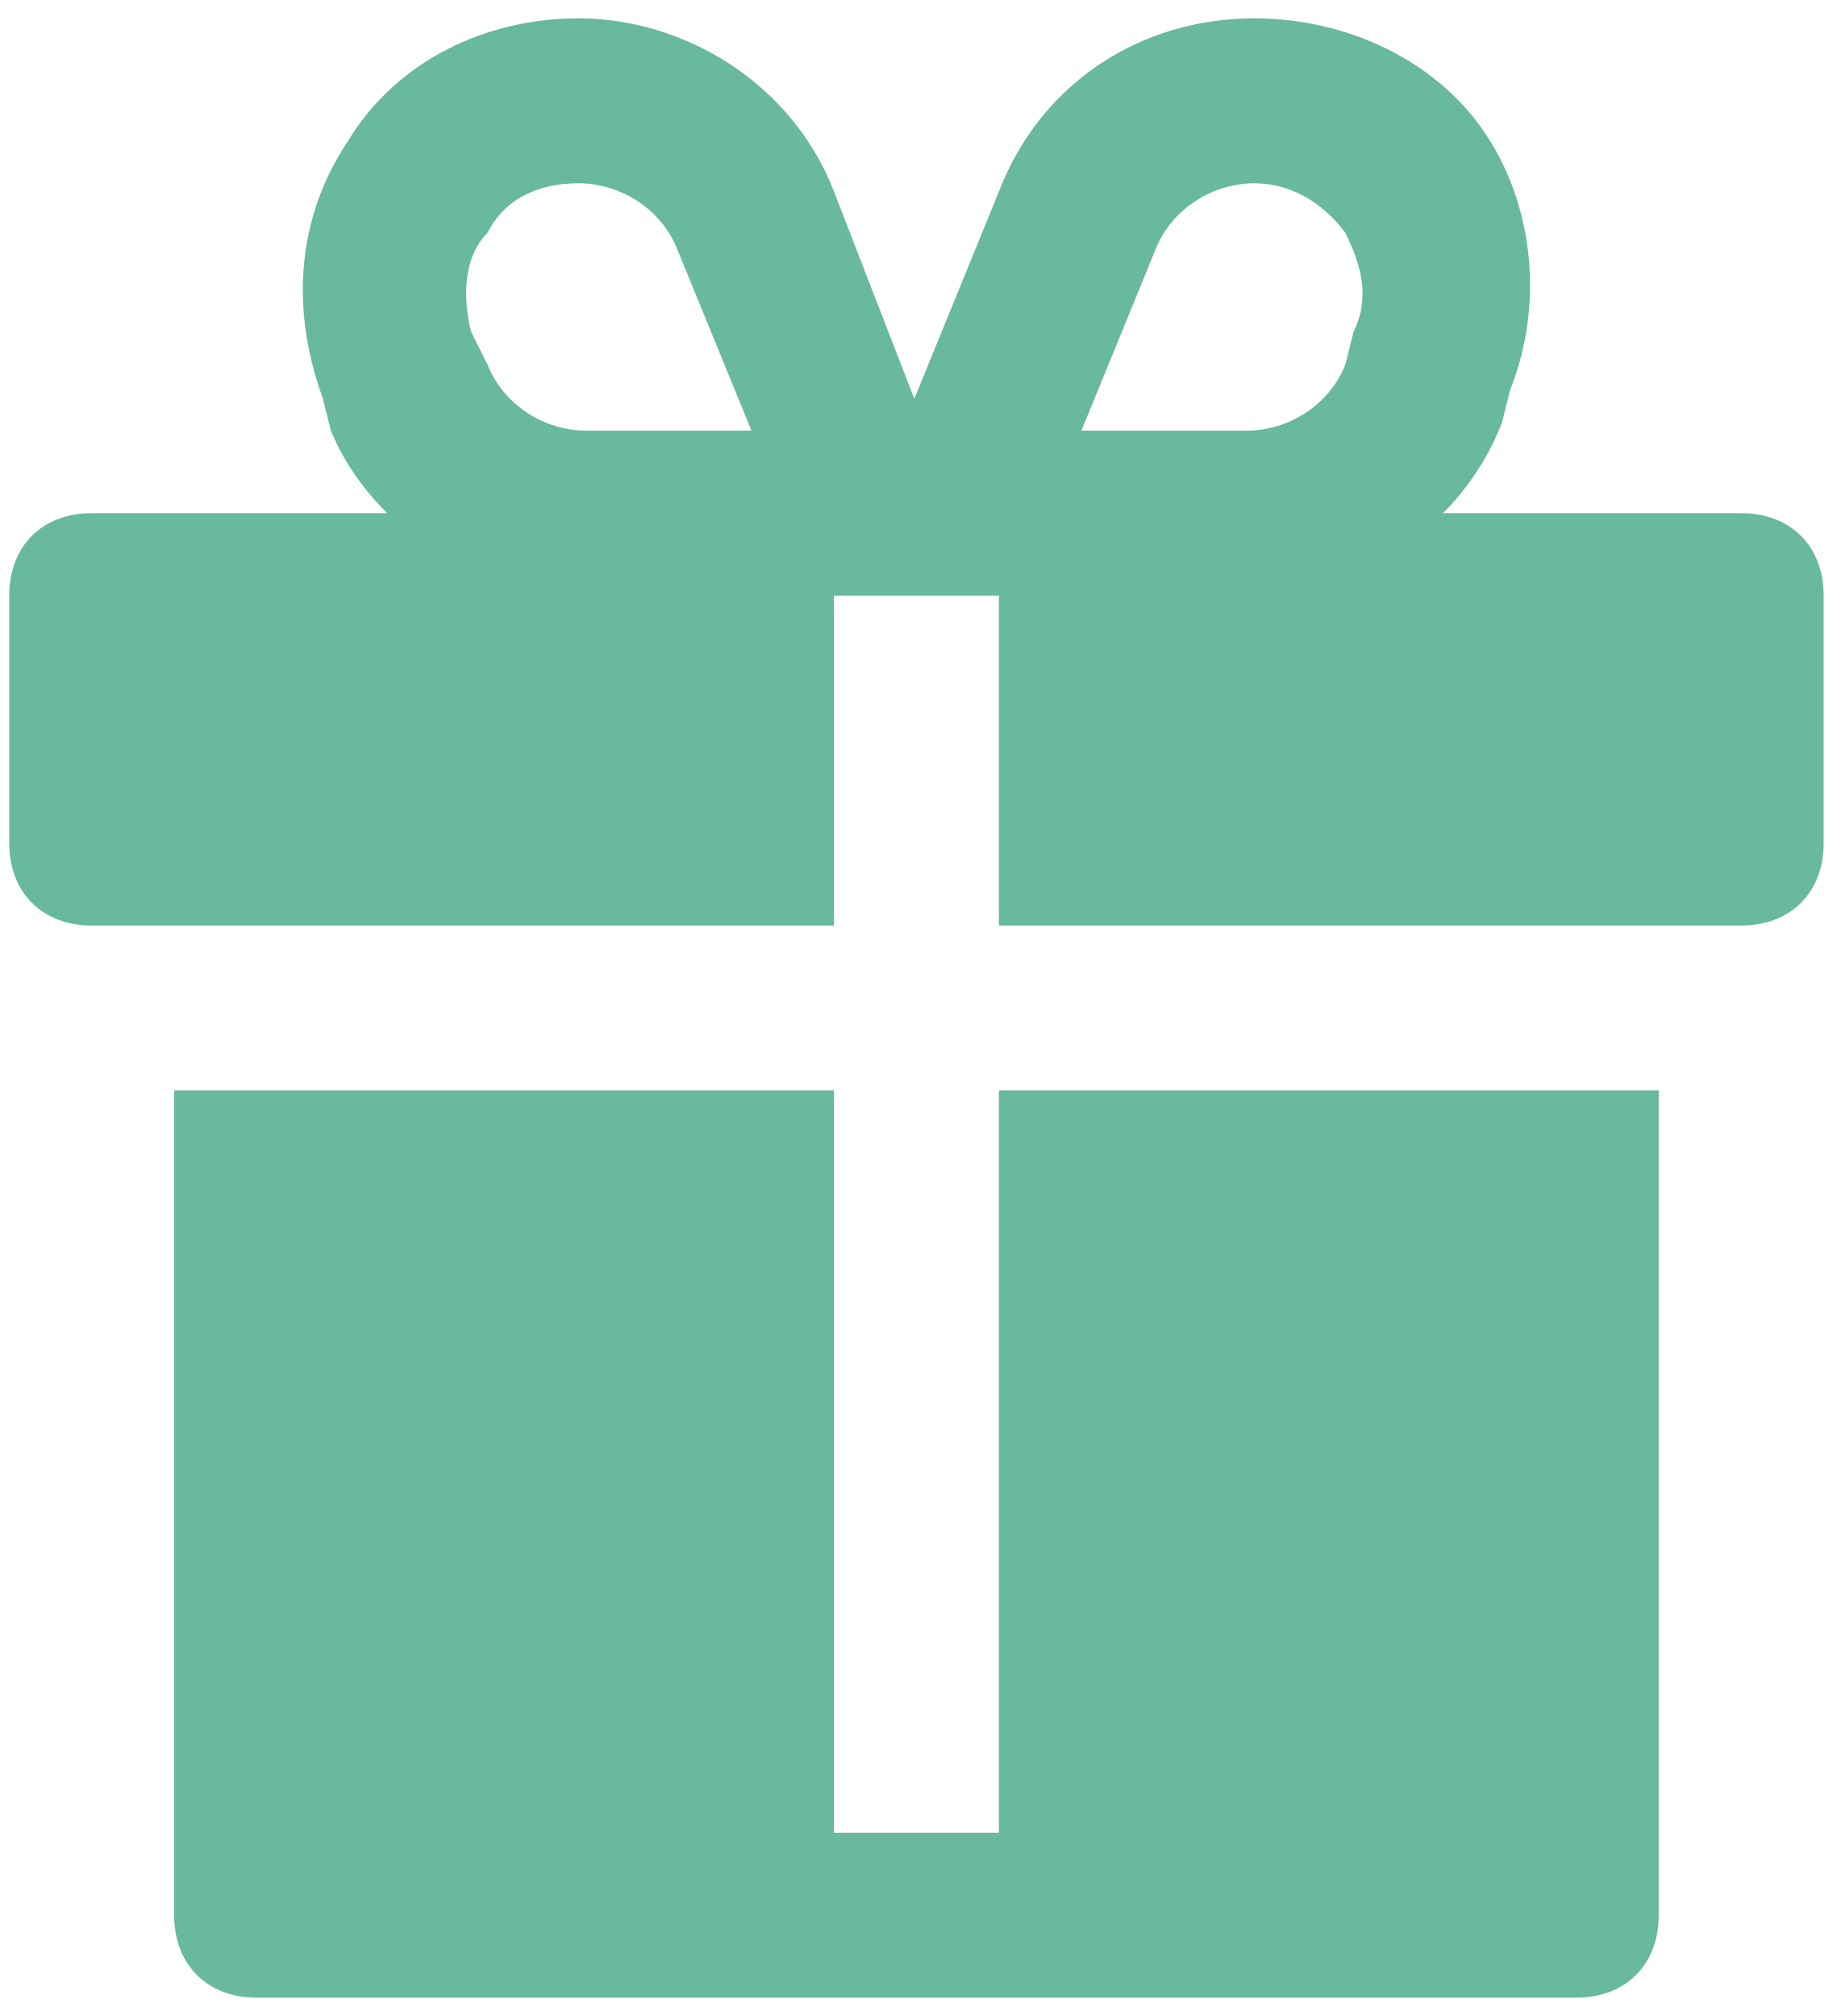
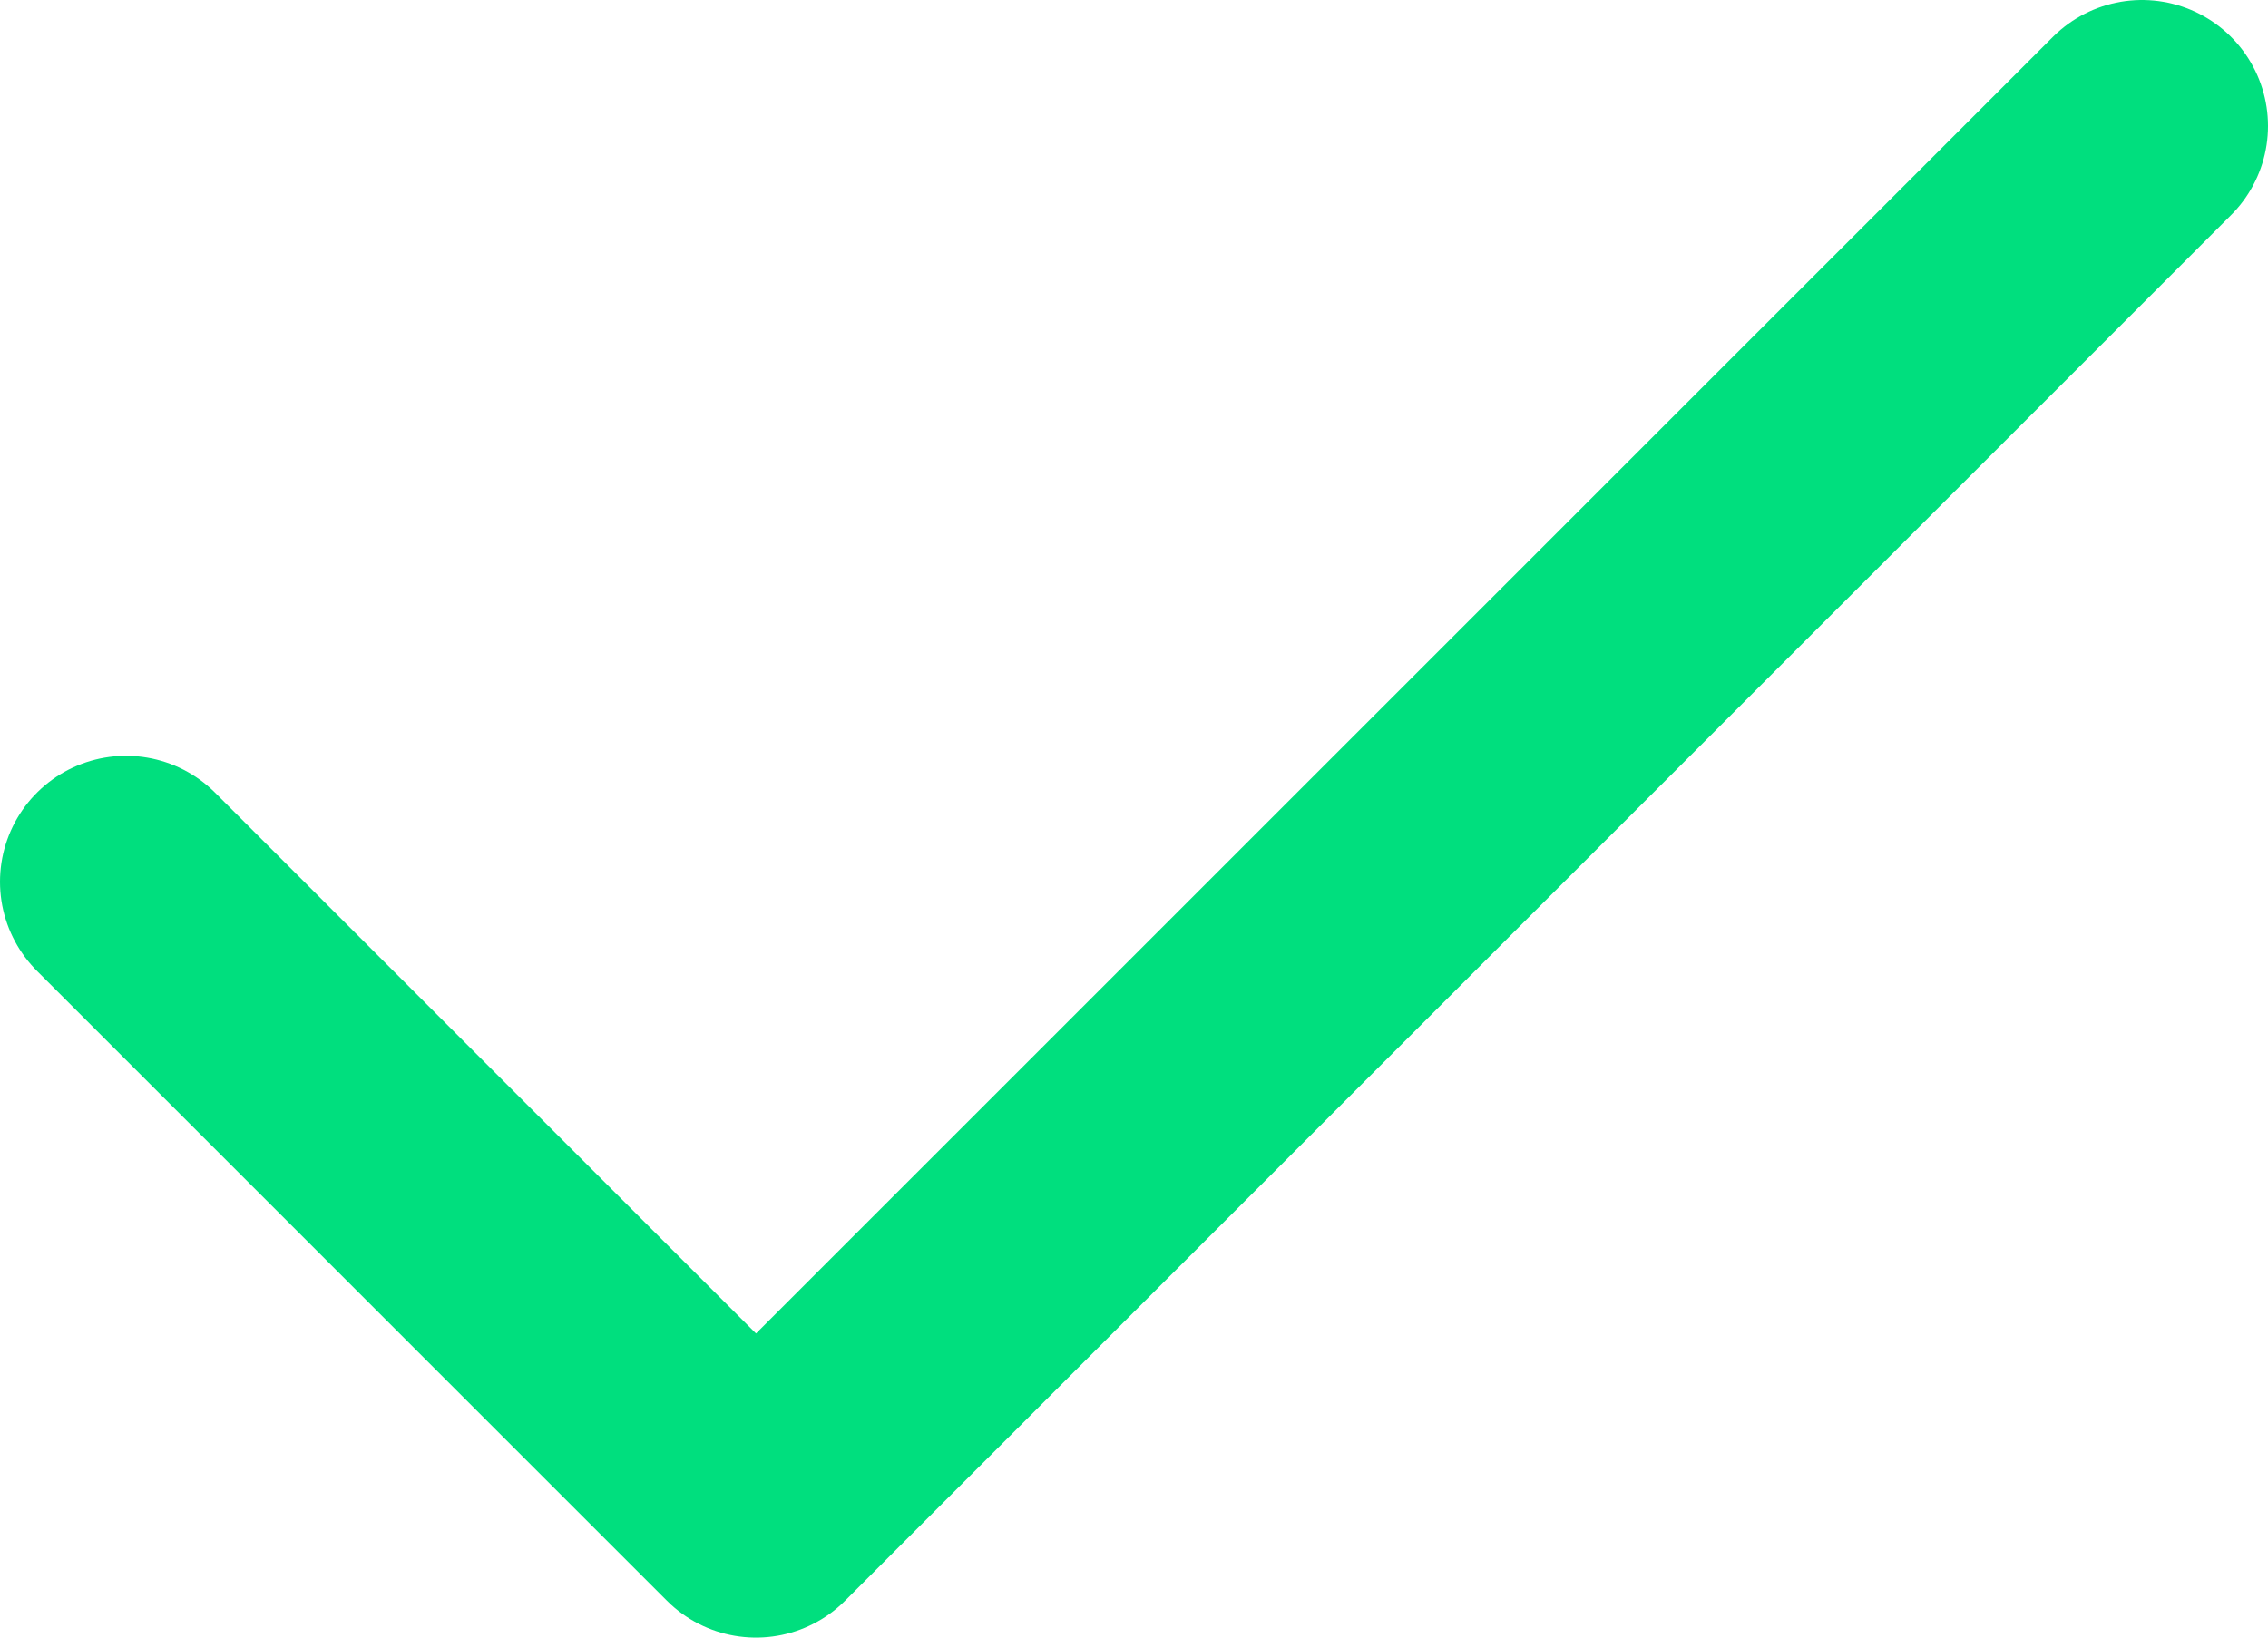
- <svg xmlns="http://www.w3.org/2000/svg" width="40" height="44" viewBox="0 0 40 44" fill="none">
-   <path d="M36.201 23.8V41.8C36.201 42.88 35.481 43.6 34.401 43.6H5.601C4.521 43.6 3.801 42.88 3.801 41.8V23.8H18.201V40H21.801V23.8H36.201ZM18.201 11.2H2.001C0.921 11.2 0.201 11.92 0.201 13V18.4C0.201 19.48 0.921 20.2 2.001 20.2H18.201V11.2ZM38.001 11.2H21.801V20.2H38.001C39.081 20.2 39.801 19.48 39.801 18.4V13C39.801 11.92 39.081 11.2 38.001 11.2ZM32.781 9.22L32.961 8.5C33.681 6.7 33.501 4.54 32.421 2.92C31.341 1.3 29.361 0.4 27.381 0.4C24.861 0.4 22.701 1.84 21.801 4.18L18.201 13H27.201C29.541 13 31.881 11.56 32.781 9.22ZM25.221 5.44C25.581 4.54 26.481 4 27.381 4C28.101 4 28.821 4.36 29.361 5.08C29.721 5.8 29.901 6.52 29.541 7.24L29.361 7.96C29.001 8.86 28.101 9.4 27.201 9.4H23.601L25.221 5.44ZM18.201 4.18C17.301 1.84 14.961 0.4 12.621 0.4C10.641 0.4 8.661 1.3 7.581 3.1C6.501 4.72 6.321 6.7 7.041 8.68L7.221 9.4C8.121 11.56 10.461 13 12.801 13H21.621L18.201 4.18ZM14.781 5.44L16.401 9.4H12.801C11.901 9.4 11.001 8.86 10.641 7.96L10.281 7.24C10.101 6.52 10.101 5.62 10.641 5.08C11.001 4.36 11.721 4 12.621 4C13.521 4 14.421 4.54 14.781 5.44Z" fill="#69B99D" />
+ <svg xmlns="http://www.w3.org/2000/svg" width="18" height="13" viewBox="0 0 18 13" fill="none">
+   <path d="M17 1L6 12L1 7" stroke="#00DF7E" stroke-width="2" stroke-linecap="round" stroke-linejoin="round" />
</svg>
